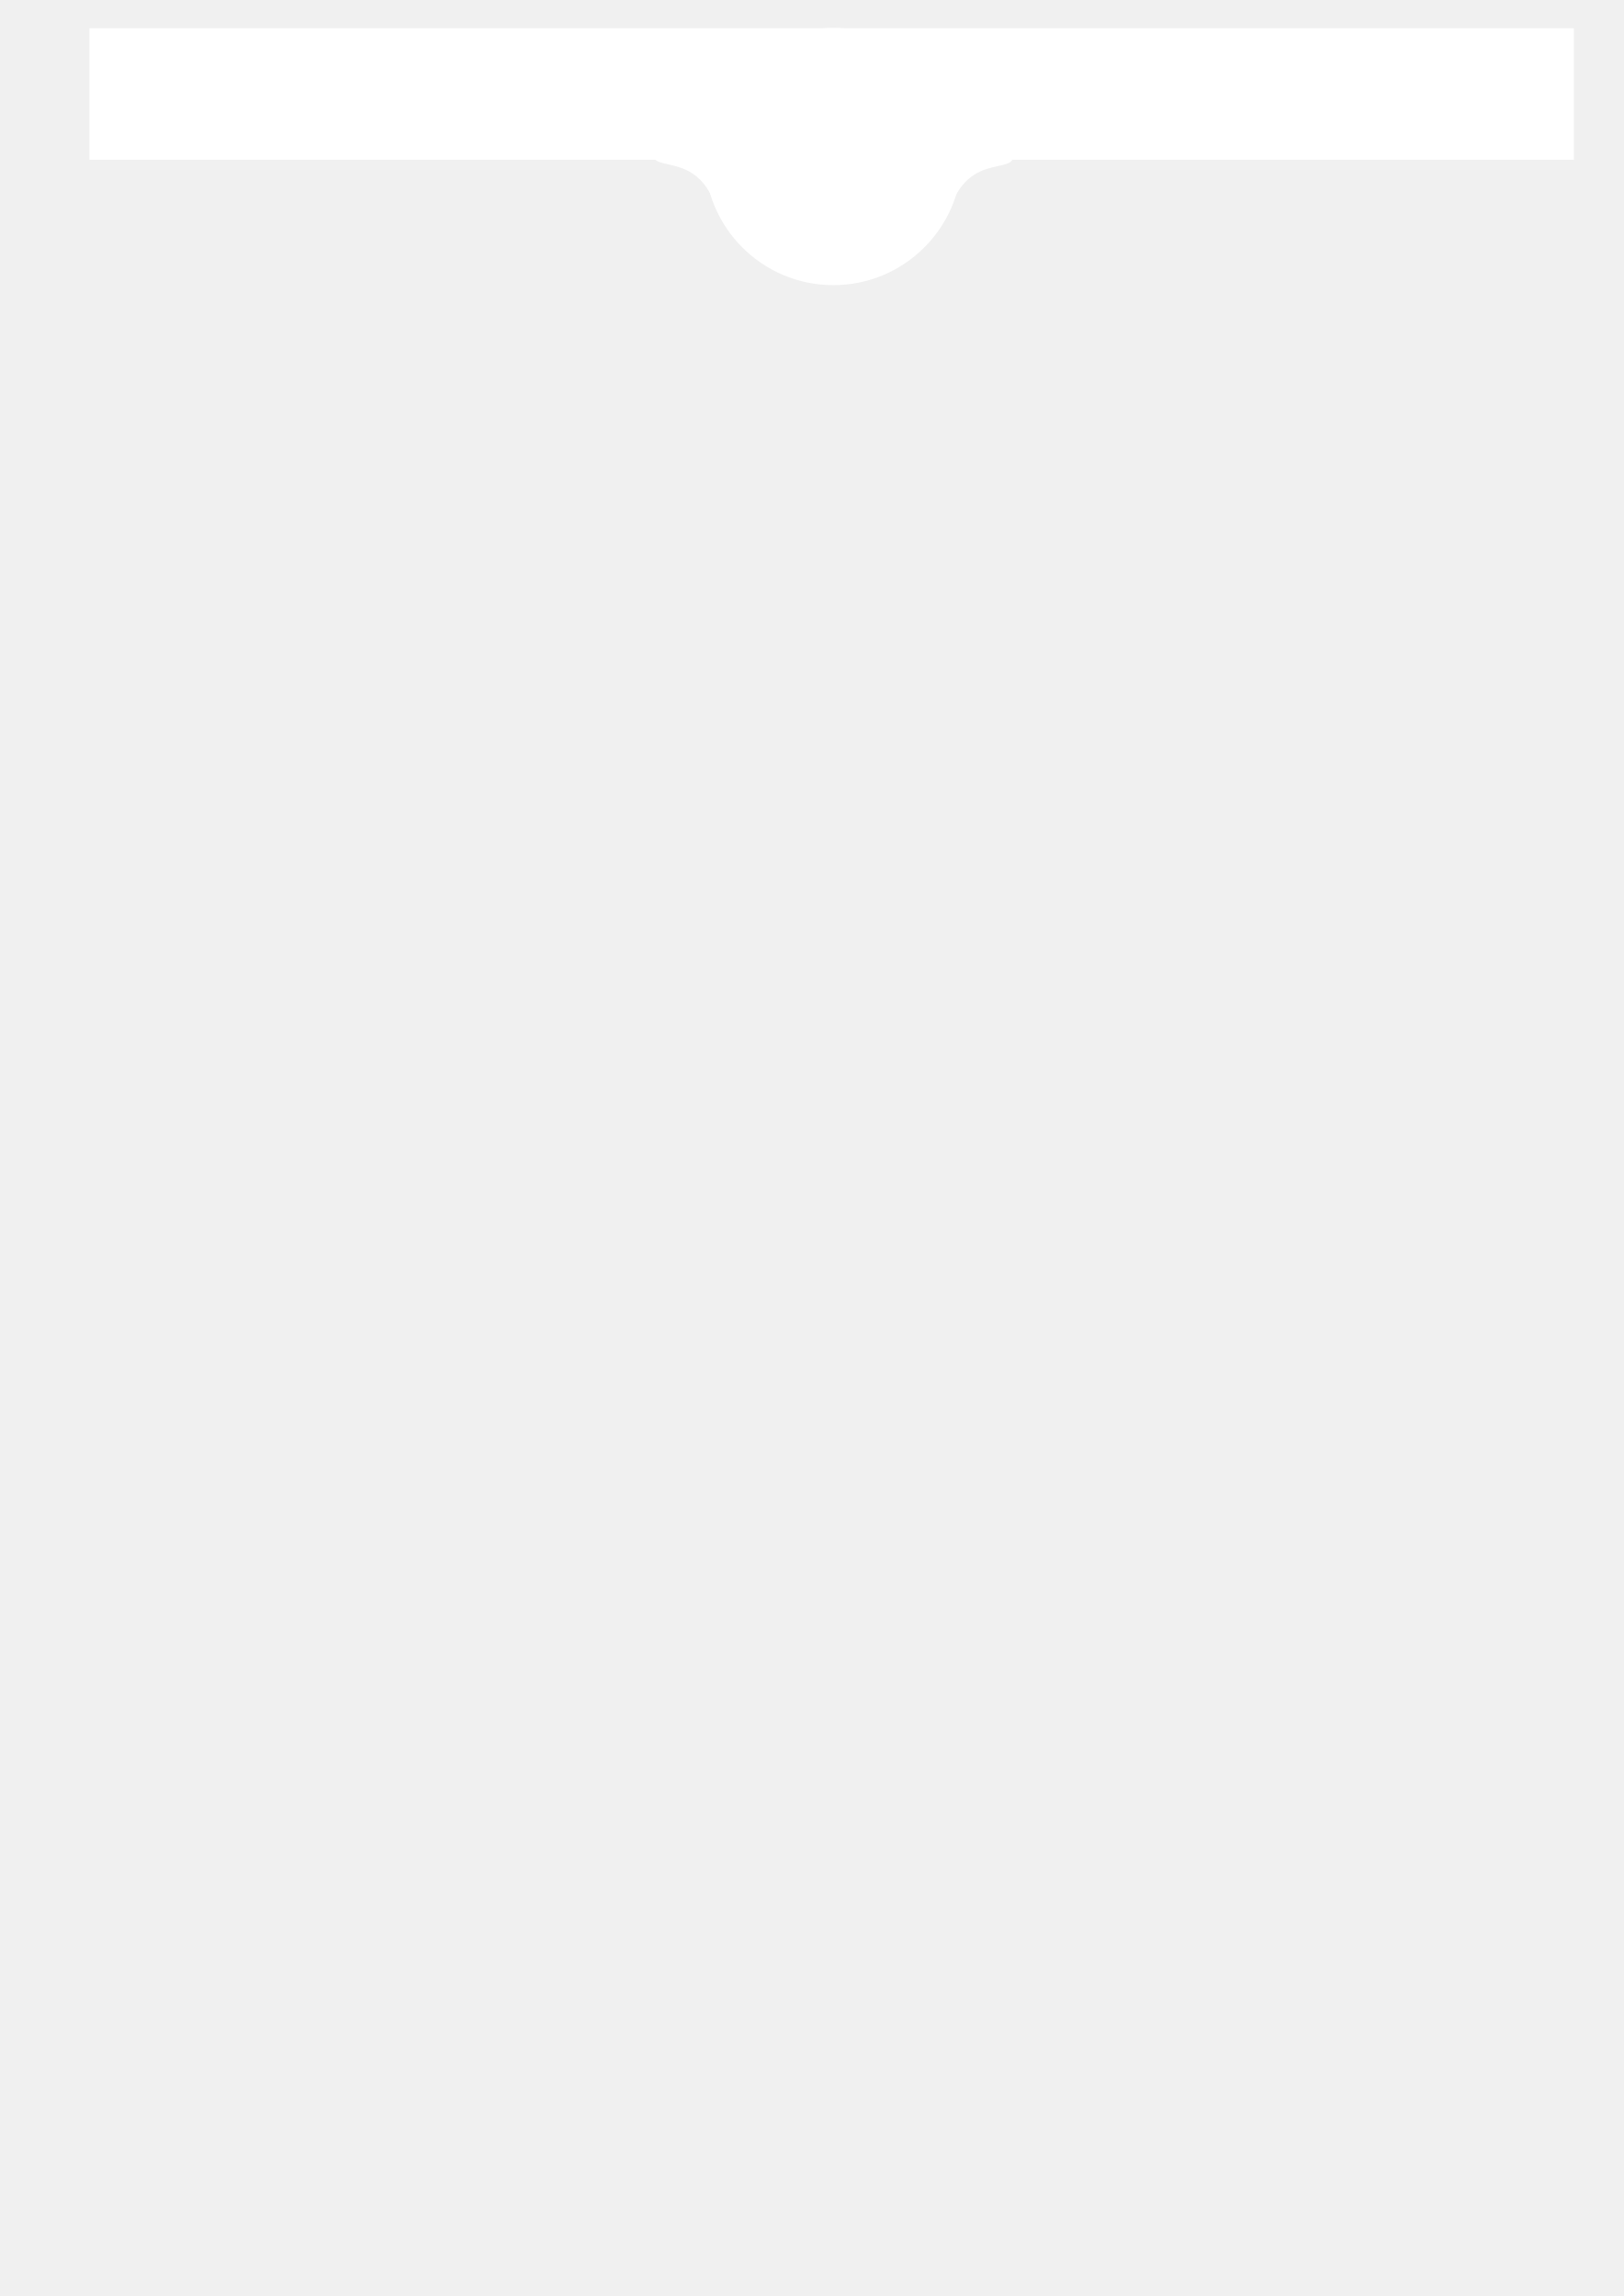
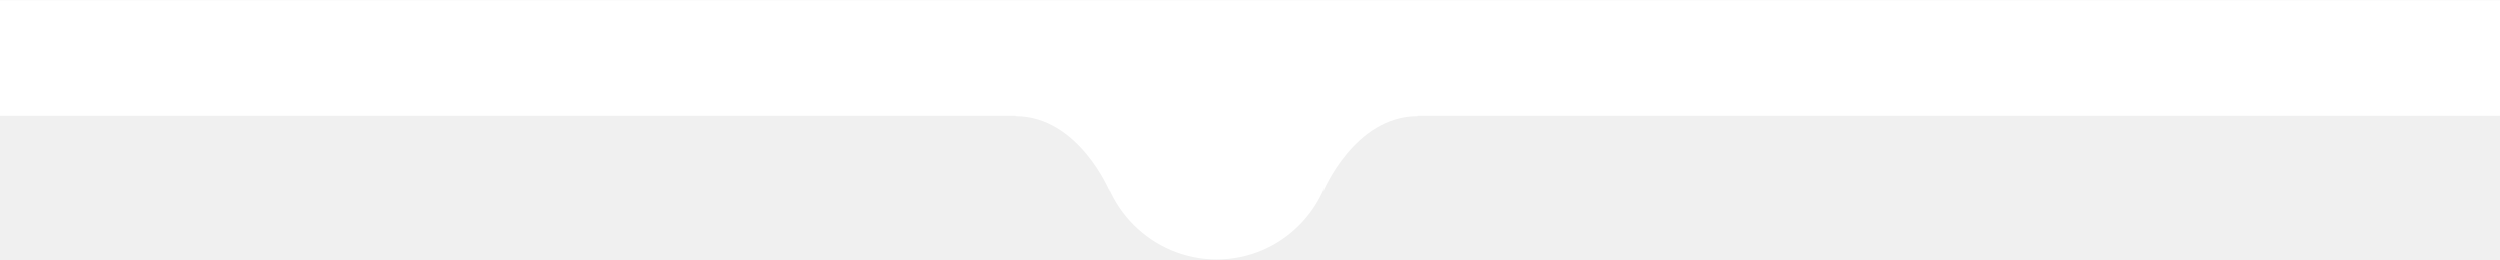
- <svg xmlns="http://www.w3.org/2000/svg" id="svg8" version="1.1" viewBox="0 0 210 297" height="297mm" width="210mm">
-   <defs id="defs2" />
-   <g id="layer1">
-     <rect y="3.661" x="11.562" height="17" width="192" id="rect44" style="fill:#ffffff;stroke:none;stroke-width:0.2" />
-     <path r="16.638" cy="19.897" cx="107.646" id="path46" style="fill:#ffffff;stroke:#000000;stroke-width:0.265" />
-     <circle r="16.638" cy="20.246" cx="107.776" id="path85" style="fill:#ffffff;stroke:none;stroke-width:0.265" />
-     <path id="path2847" d="m 85.365,17.834 11.623,0.047 -4.677,8.138 C 89.269,18.528 82.015,23.557 85.365,17.834 Z" style="fill:#ffffff;stroke:none;stroke-width:0.265px;stroke-linecap:butt;stroke-linejoin:miter;stroke-opacity:1" />
-     <path style="fill:#ffffff;stroke:none;stroke-width:0.265px;stroke-linecap:butt;stroke-linejoin:miter;stroke-opacity:1" d="m 130.158,18.058 -11.623,-0.016 4.633,8.163 c 3.082,-7.475 10.308,-2.407 6.99,-8.148 z" id="path2847-0" />
-   </g>
+ <svg xmlns="http://www.w3.org/2000/svg" version="1.1" id="Layer_1" x="0px" y="0px" viewBox="0 0 1349 140.1" style="enable-background:new 0 0 1349 140.1;" xml:space="preserve">
+   <style type="text/css">
+ 	.st0{fill:#FFFFFF;}
+ </style>
+   <rect id="rect44" y="0.1" class="st0" width="1349" height="62.4" />
+   <path id="path46" class="st0" d="M347.8,0" />
+   <path id="path85" class="st0" d="M656.3,14c34.8,0,63,28.2,63,63s-28.2,63.1-63,63c-34.8-0.1-63.1-28.6-63-63  C593.3,42.2,621.5,14,656.3,14z" />
+   <path id="XMLID_3_" class="st0" d="M598.8,103.3c0,0-16.8-40.6-50.8-40.6V49.8h51L598.8,103.3z" />
+   <path id="XMLID_1_" class="st0" d="M714.2,103.3c0,0,16.8-40.6,50.8-40.6V49.8h-51L714.2,103.3z" />
</svg>
